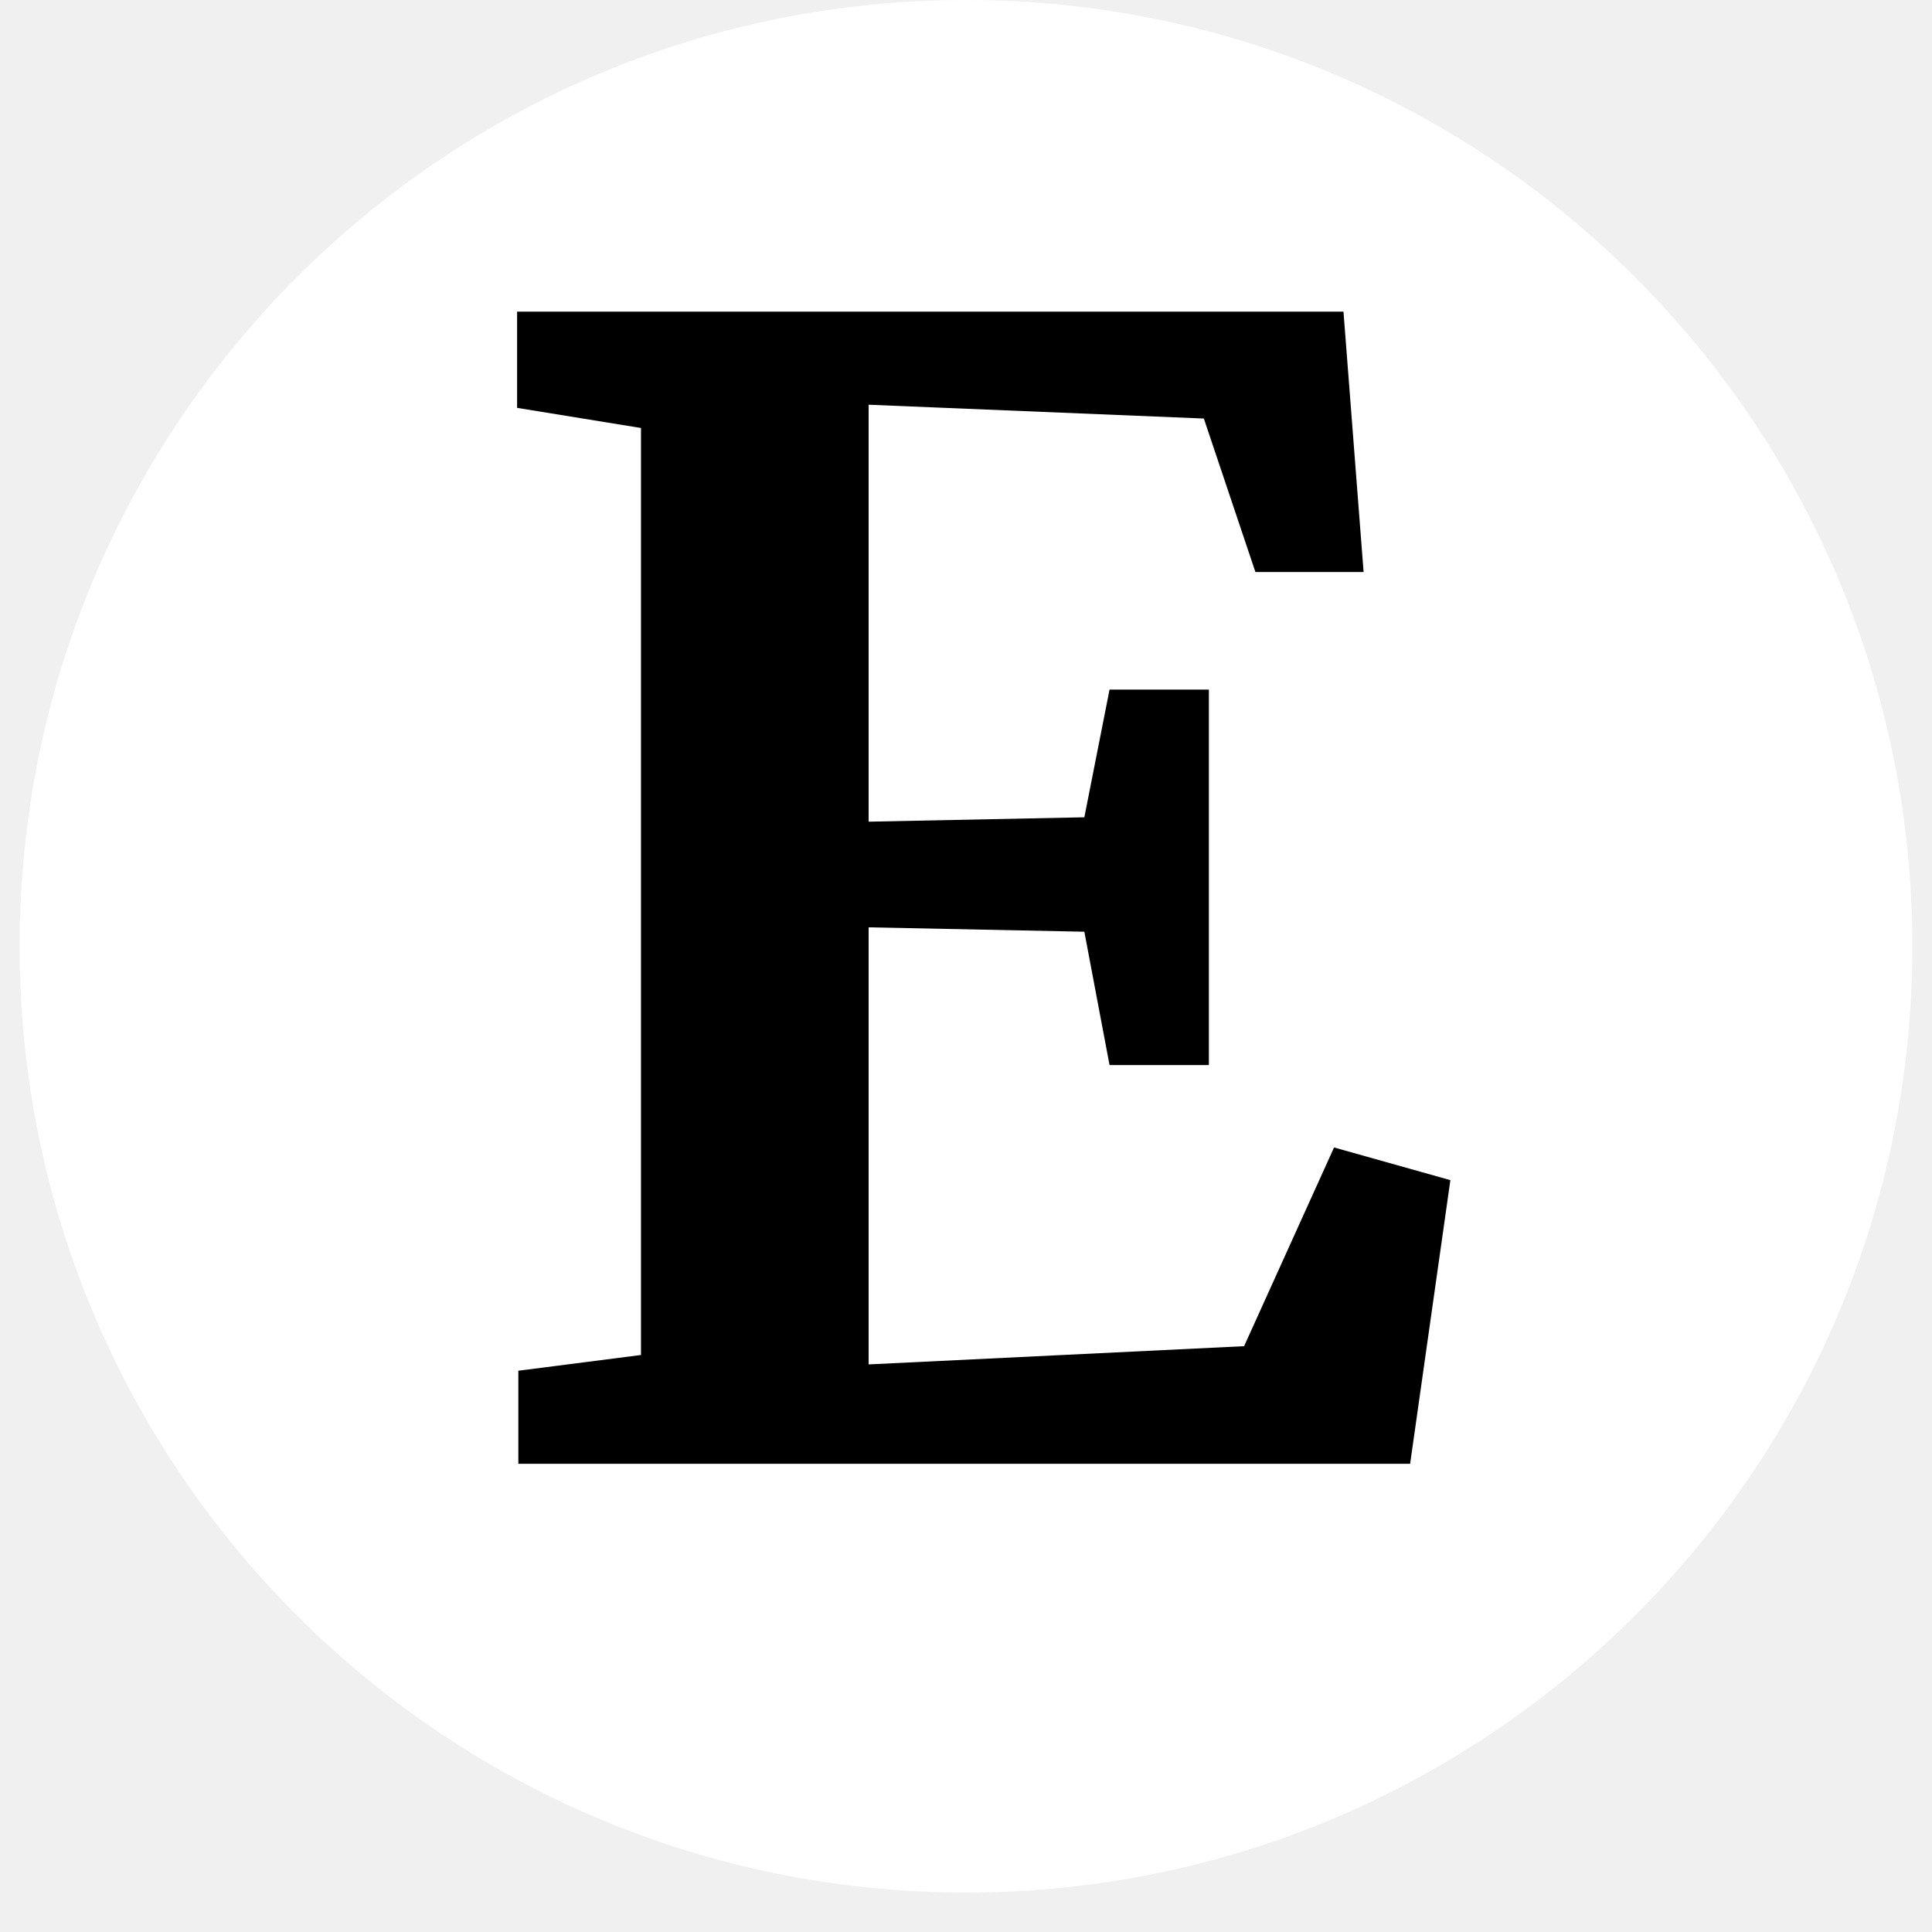
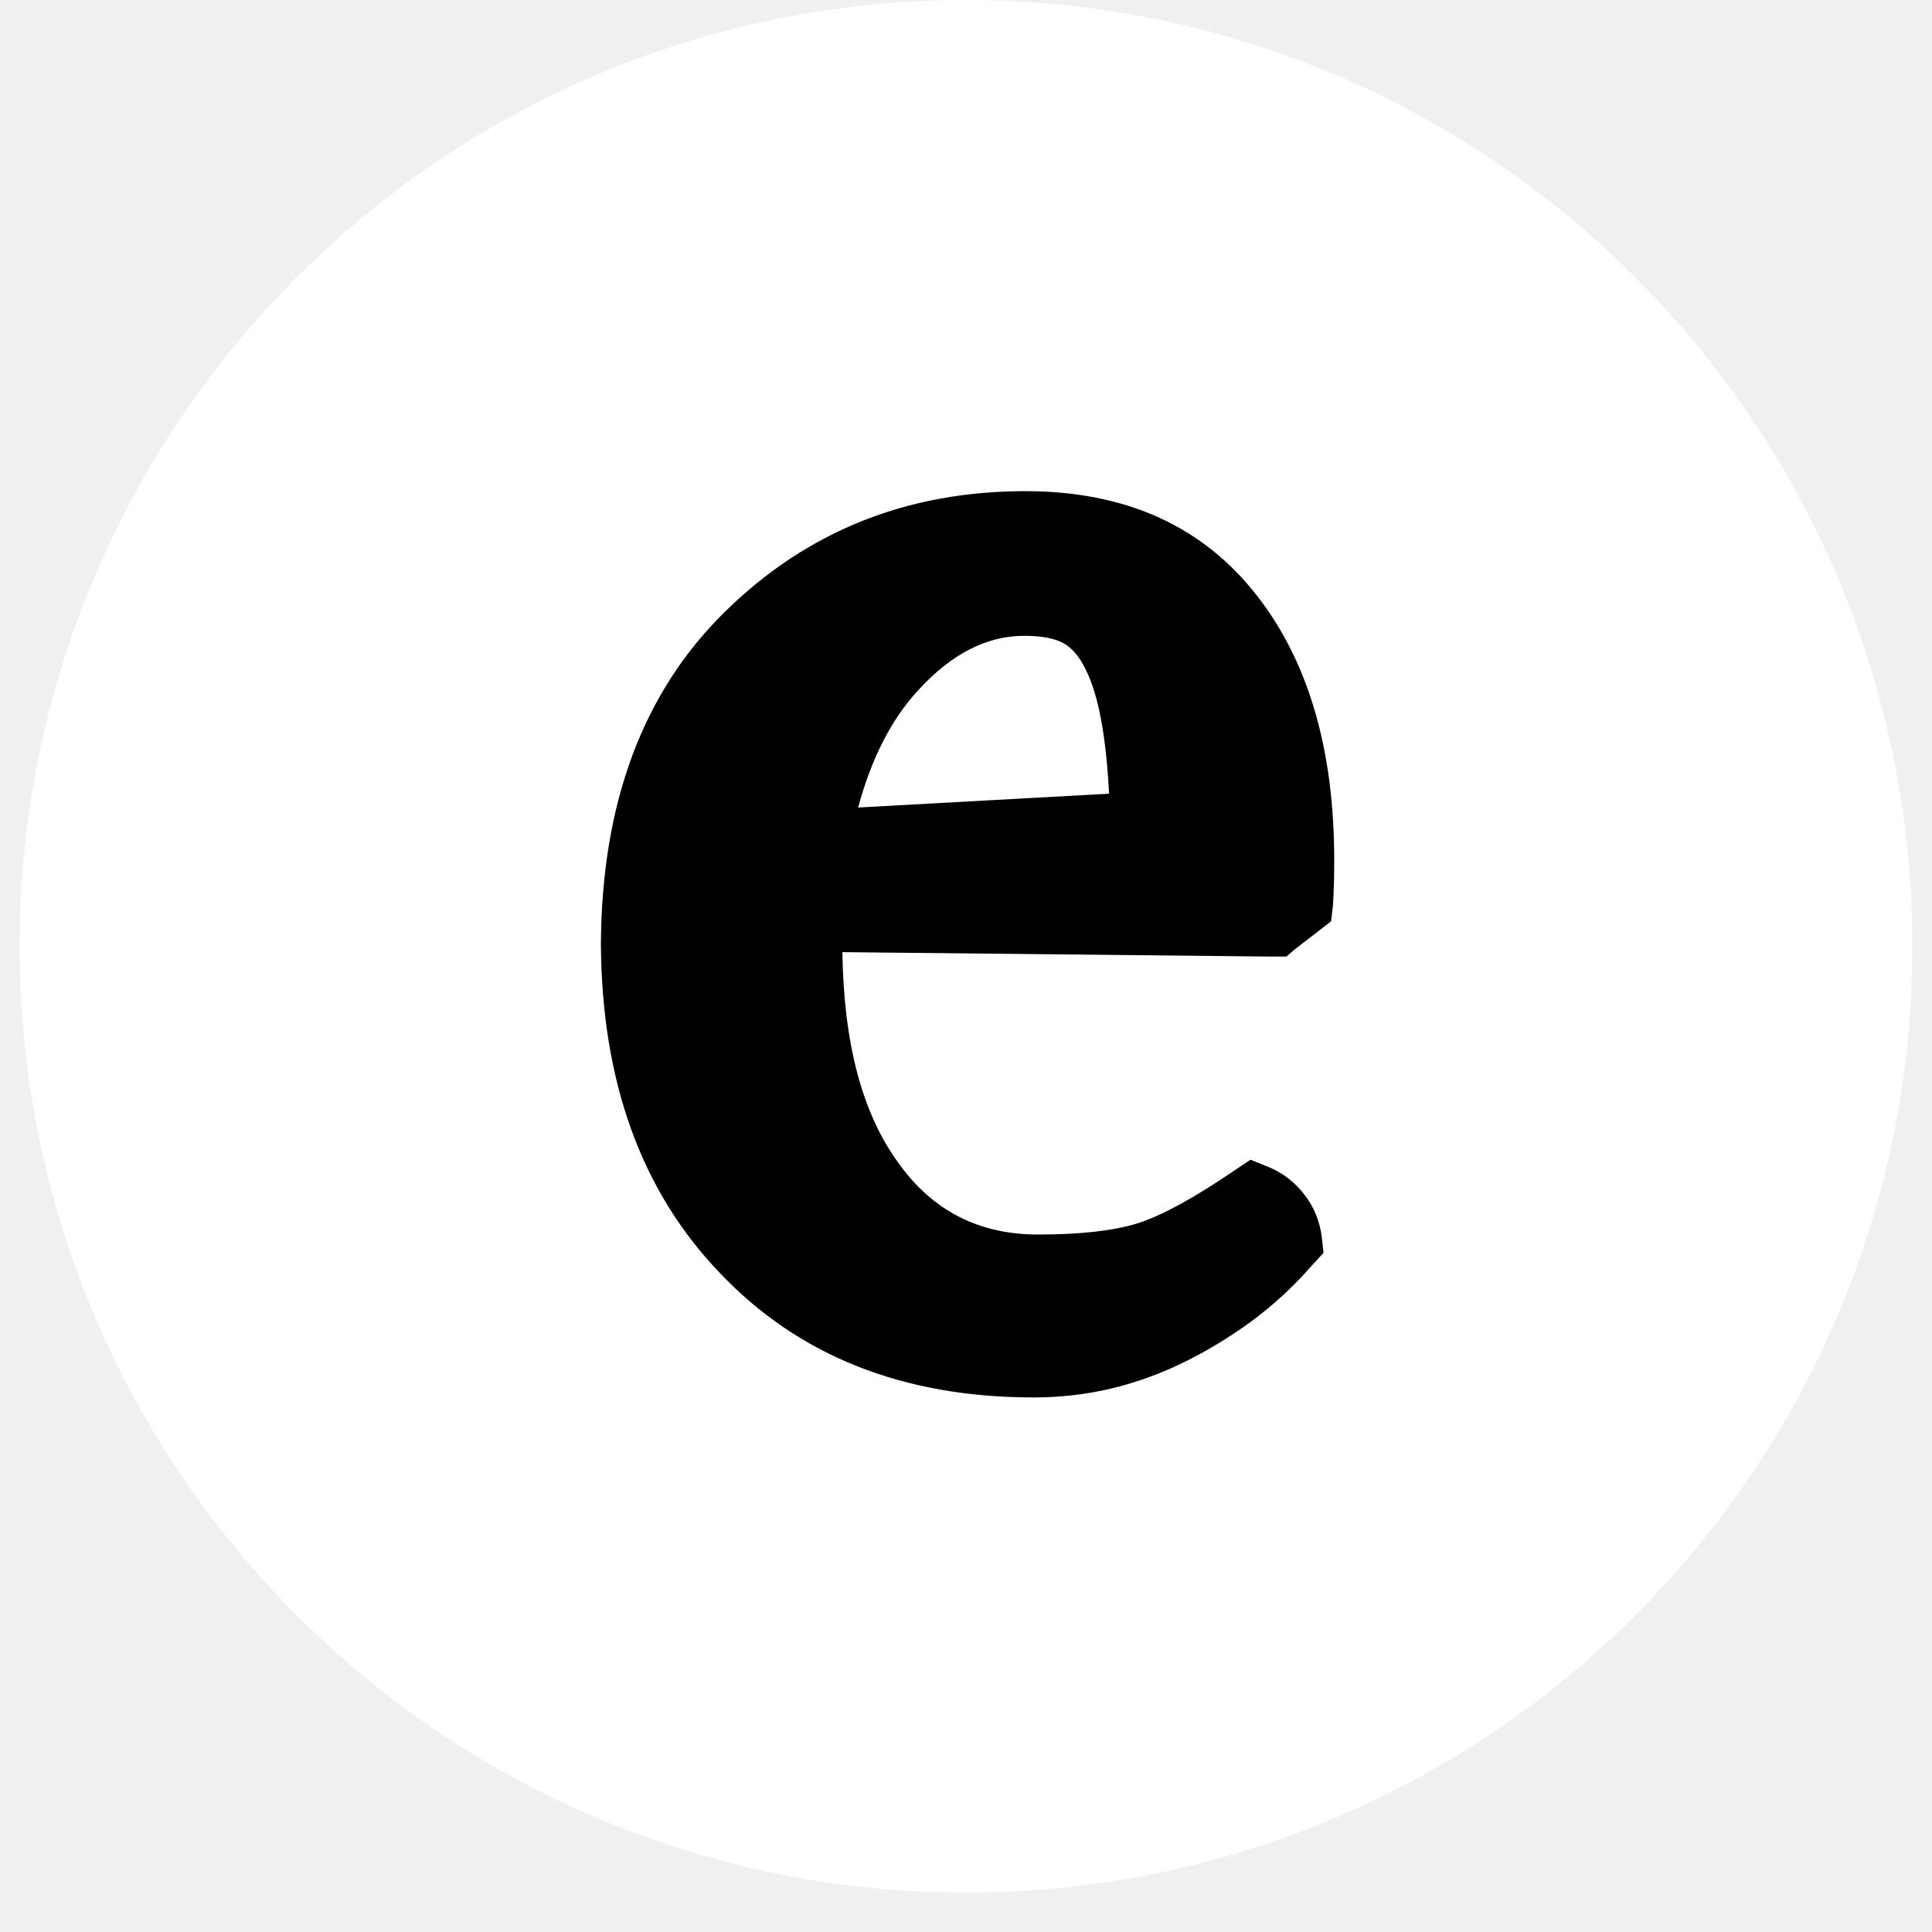
<svg xmlns="http://www.w3.org/2000/svg" width="64" zoomAndPan="magnify" viewBox="0 0 48 48" height="64" preserveAspectRatio="xMidYMid meet" version="1.0">
  <defs>
    <g />
-     <clipPath id="cafcec9908">
+     <clipPath id="c78a70de5e">
      <path d="M 0.488 0 L 47.508 0 L 47.508 47.02 L 0.488 47.02 Z M 0.488 0 " clip-rule="nonzero" />
    </clipPath>
-     <clipPath id="dad49ddf10">
+     <clipPath id="2d993e2503">
      <path d="M 24 0 C 11.016 0 0.488 10.527 0.488 23.512 C 0.488 36.496 11.016 47.02 24 47.02 C 36.984 47.02 47.512 36.496 47.512 23.512 C 47.512 10.527 36.984 0 24 0 Z M 24 0 " clip-rule="nonzero" />
    </clipPath>
  </defs>
-   <g clip-path="url(#cafcec9908)">
-     <g clip-path="url(#dad49ddf10)">
+   <g clip-path="url(#c78a70de5e)">
+     <g clip-path="url(#2d993e2503)">
      <path fill="#ffffff" d="M 0.488 0 L 47.512 0 L 47.512 47.02 L 0.488 47.02 Z M 0.488 0 " fill-opacity="1" fill-rule="nonzero" />
    </g>
  </g>
  <g fill="#000000" fill-opacity="1">
-     <g transform="translate(11.37819, 36.36735)">
+     <g transform="translate(14.46046, 33.09375)">
      <g>
-         <path d="M 4.547 -25.734 L 1.469 -26.234 L 1.469 -28.625 L 22 -28.625 L 22.5 -22.156 L 19.812 -22.156 L 18.531 -25.969 L 10.203 -26.312 L 10.203 -15.953 L 15.562 -16.062 L 16.188 -19.234 L 18.656 -19.234 L 18.656 -9.906 L 16.188 -9.906 L 15.562 -13.219 L 10.203 -13.328 L 10.203 -2.469 L 19.531 -2.922 L 21.766 -7.859 L 24.656 -7.047 L 23.656 0 L 1.5 0 L 1.5 -2.312 L 4.547 -2.703 Z M 4.547 -25.734 " />
+         <path d="M 6.469 -9.438 C 6.5 -7.176 6.961 -5.43 7.859 -4.203 C 8.703 -3.016 9.859 -2.422 11.328 -2.422 C 12.379 -2.422 13.207 -2.516 13.812 -2.703 C 14.414 -2.898 15.207 -3.332 16.188 -4 L 16.609 -4.281 L 17.109 -4.078 C 17.441 -3.93 17.723 -3.707 17.953 -3.406 C 18.18 -3.113 18.32 -2.773 18.375 -2.391 L 18.422 -1.969 L 18.109 -1.625 C 17.648 -1.102 17.148 -0.645 16.609 -0.25 C 16.066 0.145 15.504 0.484 14.922 0.766 C 14.348 1.047 13.754 1.258 13.141 1.406 C 12.523 1.551 11.883 1.625 11.219 1.625 C 7.977 1.625 5.379 0.594 3.422 -1.469 C 1.473 -3.5 0.488 -6.223 0.469 -9.641 C 0.488 -13.148 1.516 -15.898 3.547 -17.891 C 5.578 -19.891 8.066 -20.891 11.016 -20.891 C 13.504 -20.891 15.422 -20.023 16.766 -18.297 C 18.047 -16.66 18.688 -14.469 18.688 -11.719 C 18.688 -11.25 18.676 -10.875 18.656 -10.594 L 18.609 -10.203 L 18.266 -9.938 L 17.719 -9.516 L 17.5 -9.328 L 17.141 -9.328 Z M 10.984 -17.297 C 10.055 -17.297 9.18 -16.848 8.359 -15.953 C 7.691 -15.234 7.191 -14.258 6.859 -13.031 L 13.094 -13.375 C 13.02 -14.812 12.828 -15.836 12.516 -16.453 C 12.367 -16.766 12.188 -16.984 11.969 -17.109 C 11.75 -17.234 11.422 -17.297 10.984 -17.297 Z M 10.984 -17.297 " />
      </g>
    </g>
  </g>
</svg>
